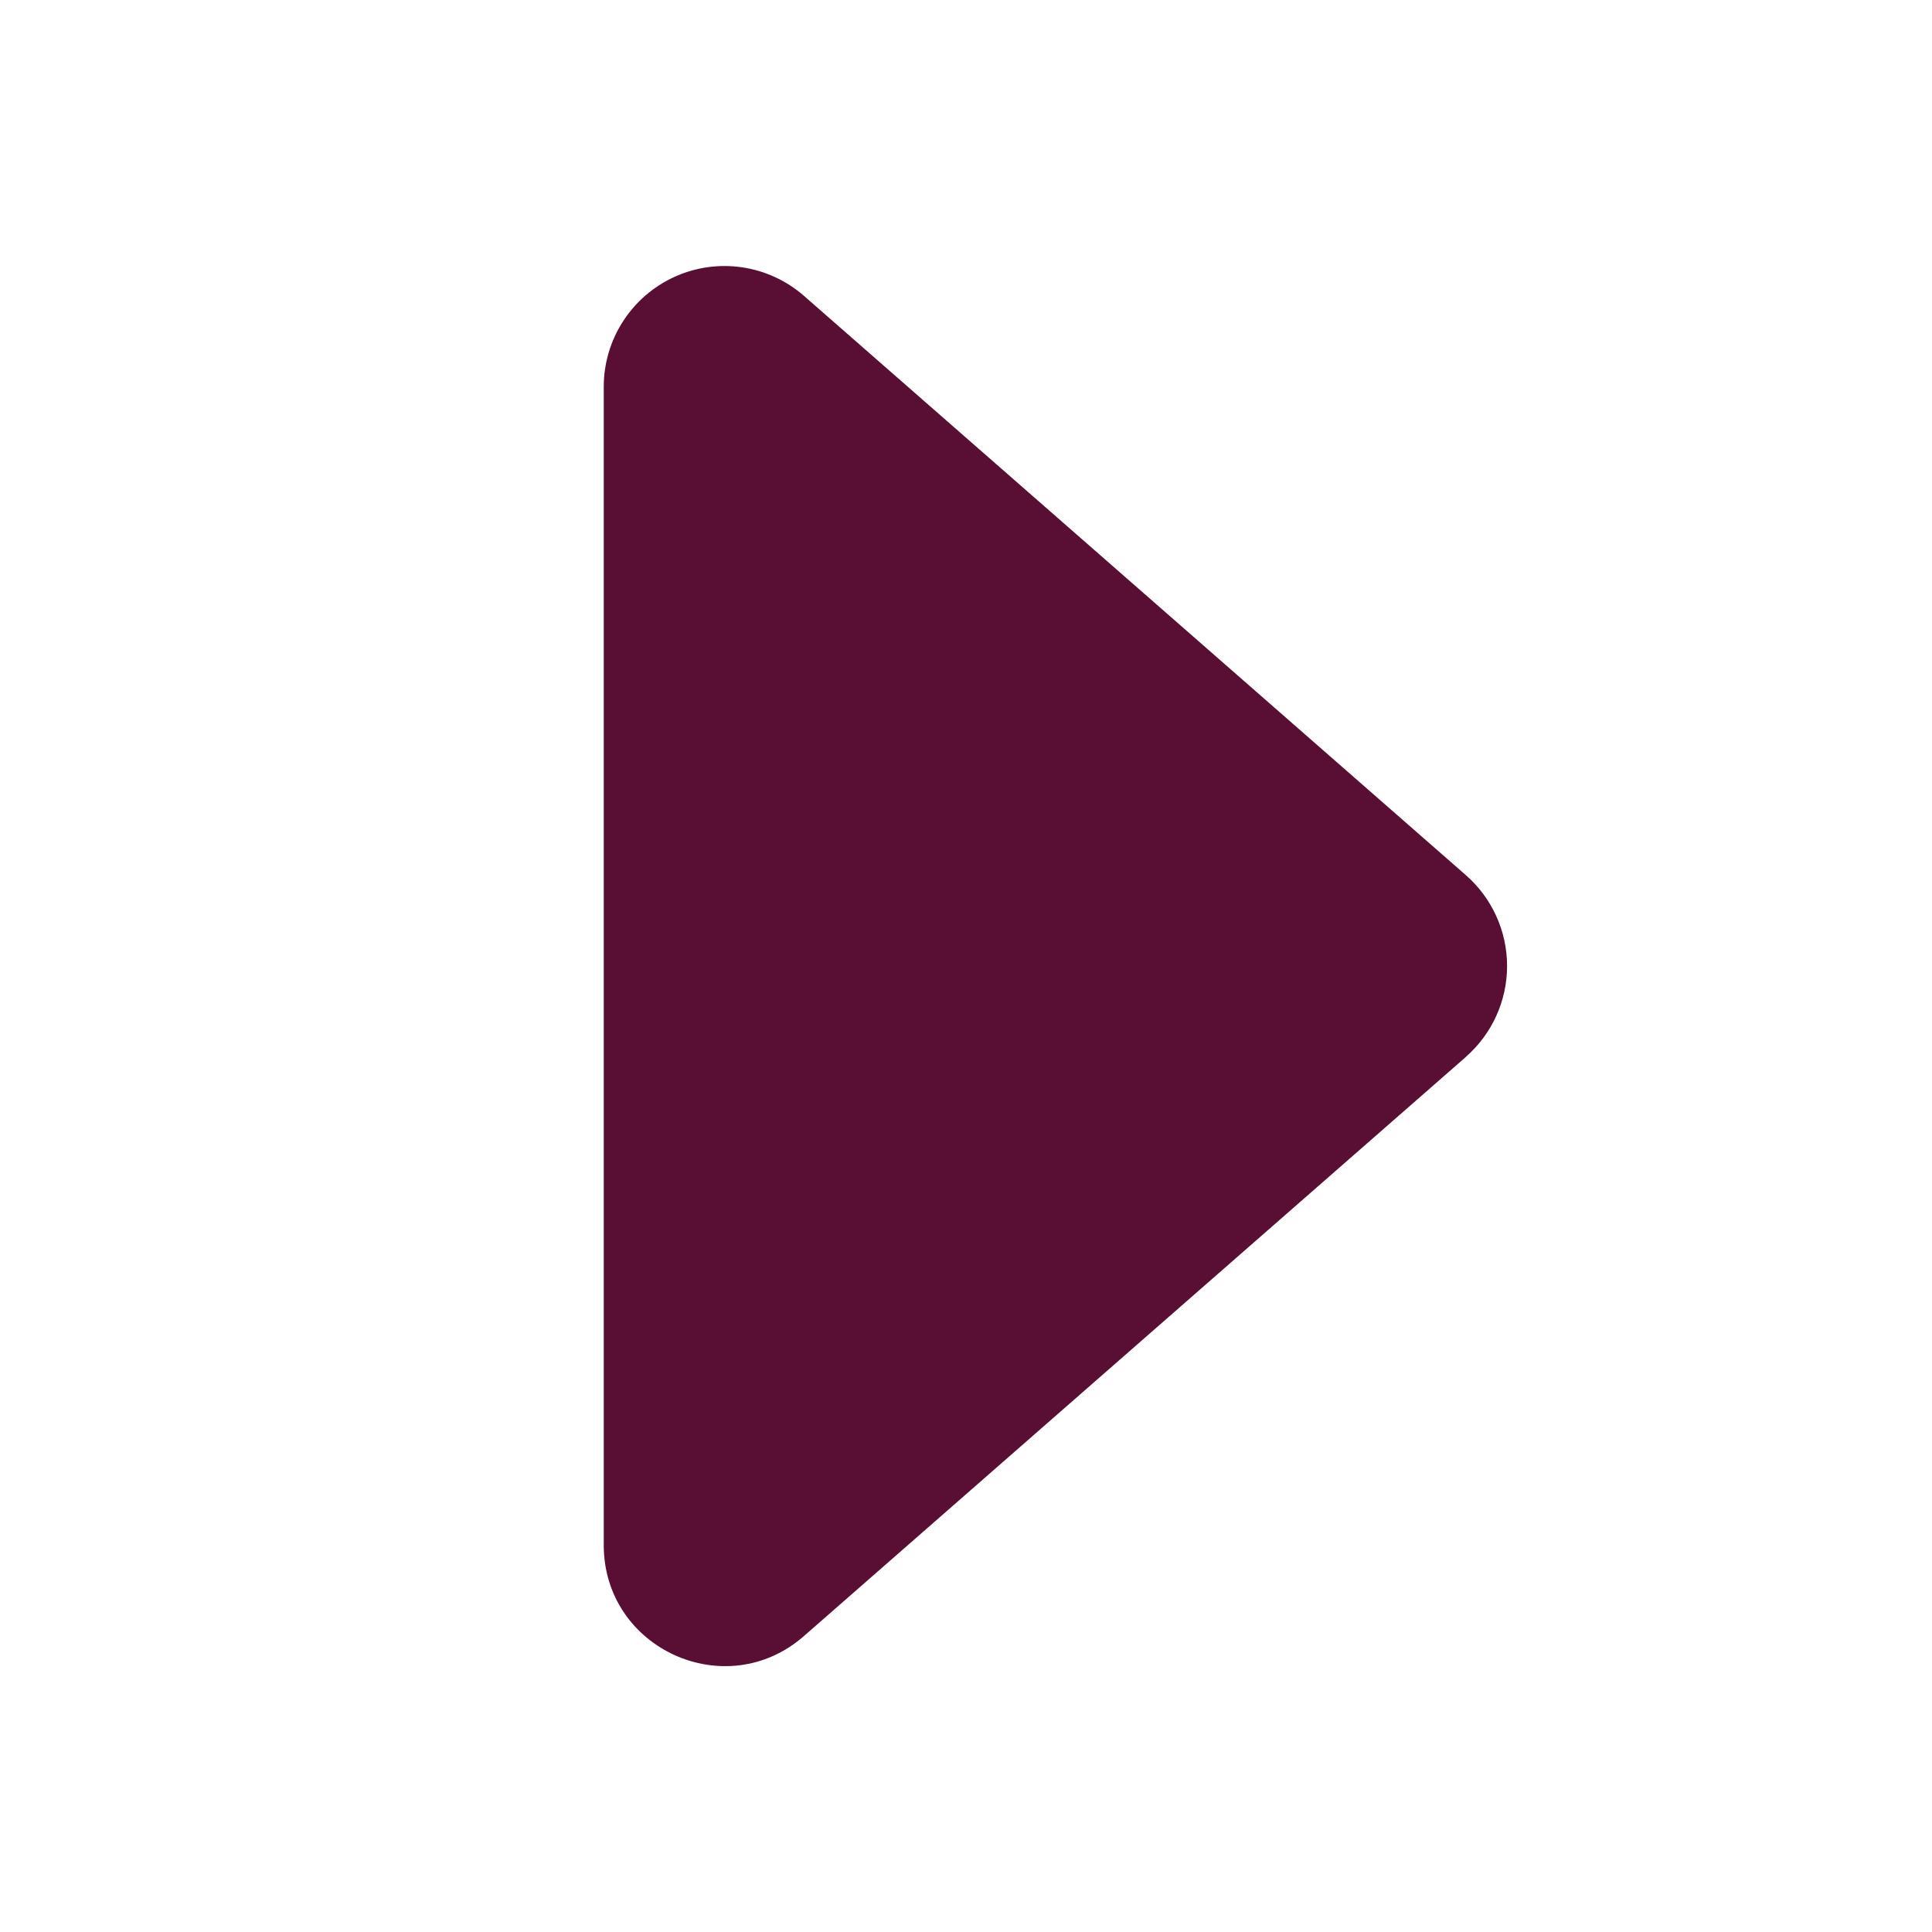
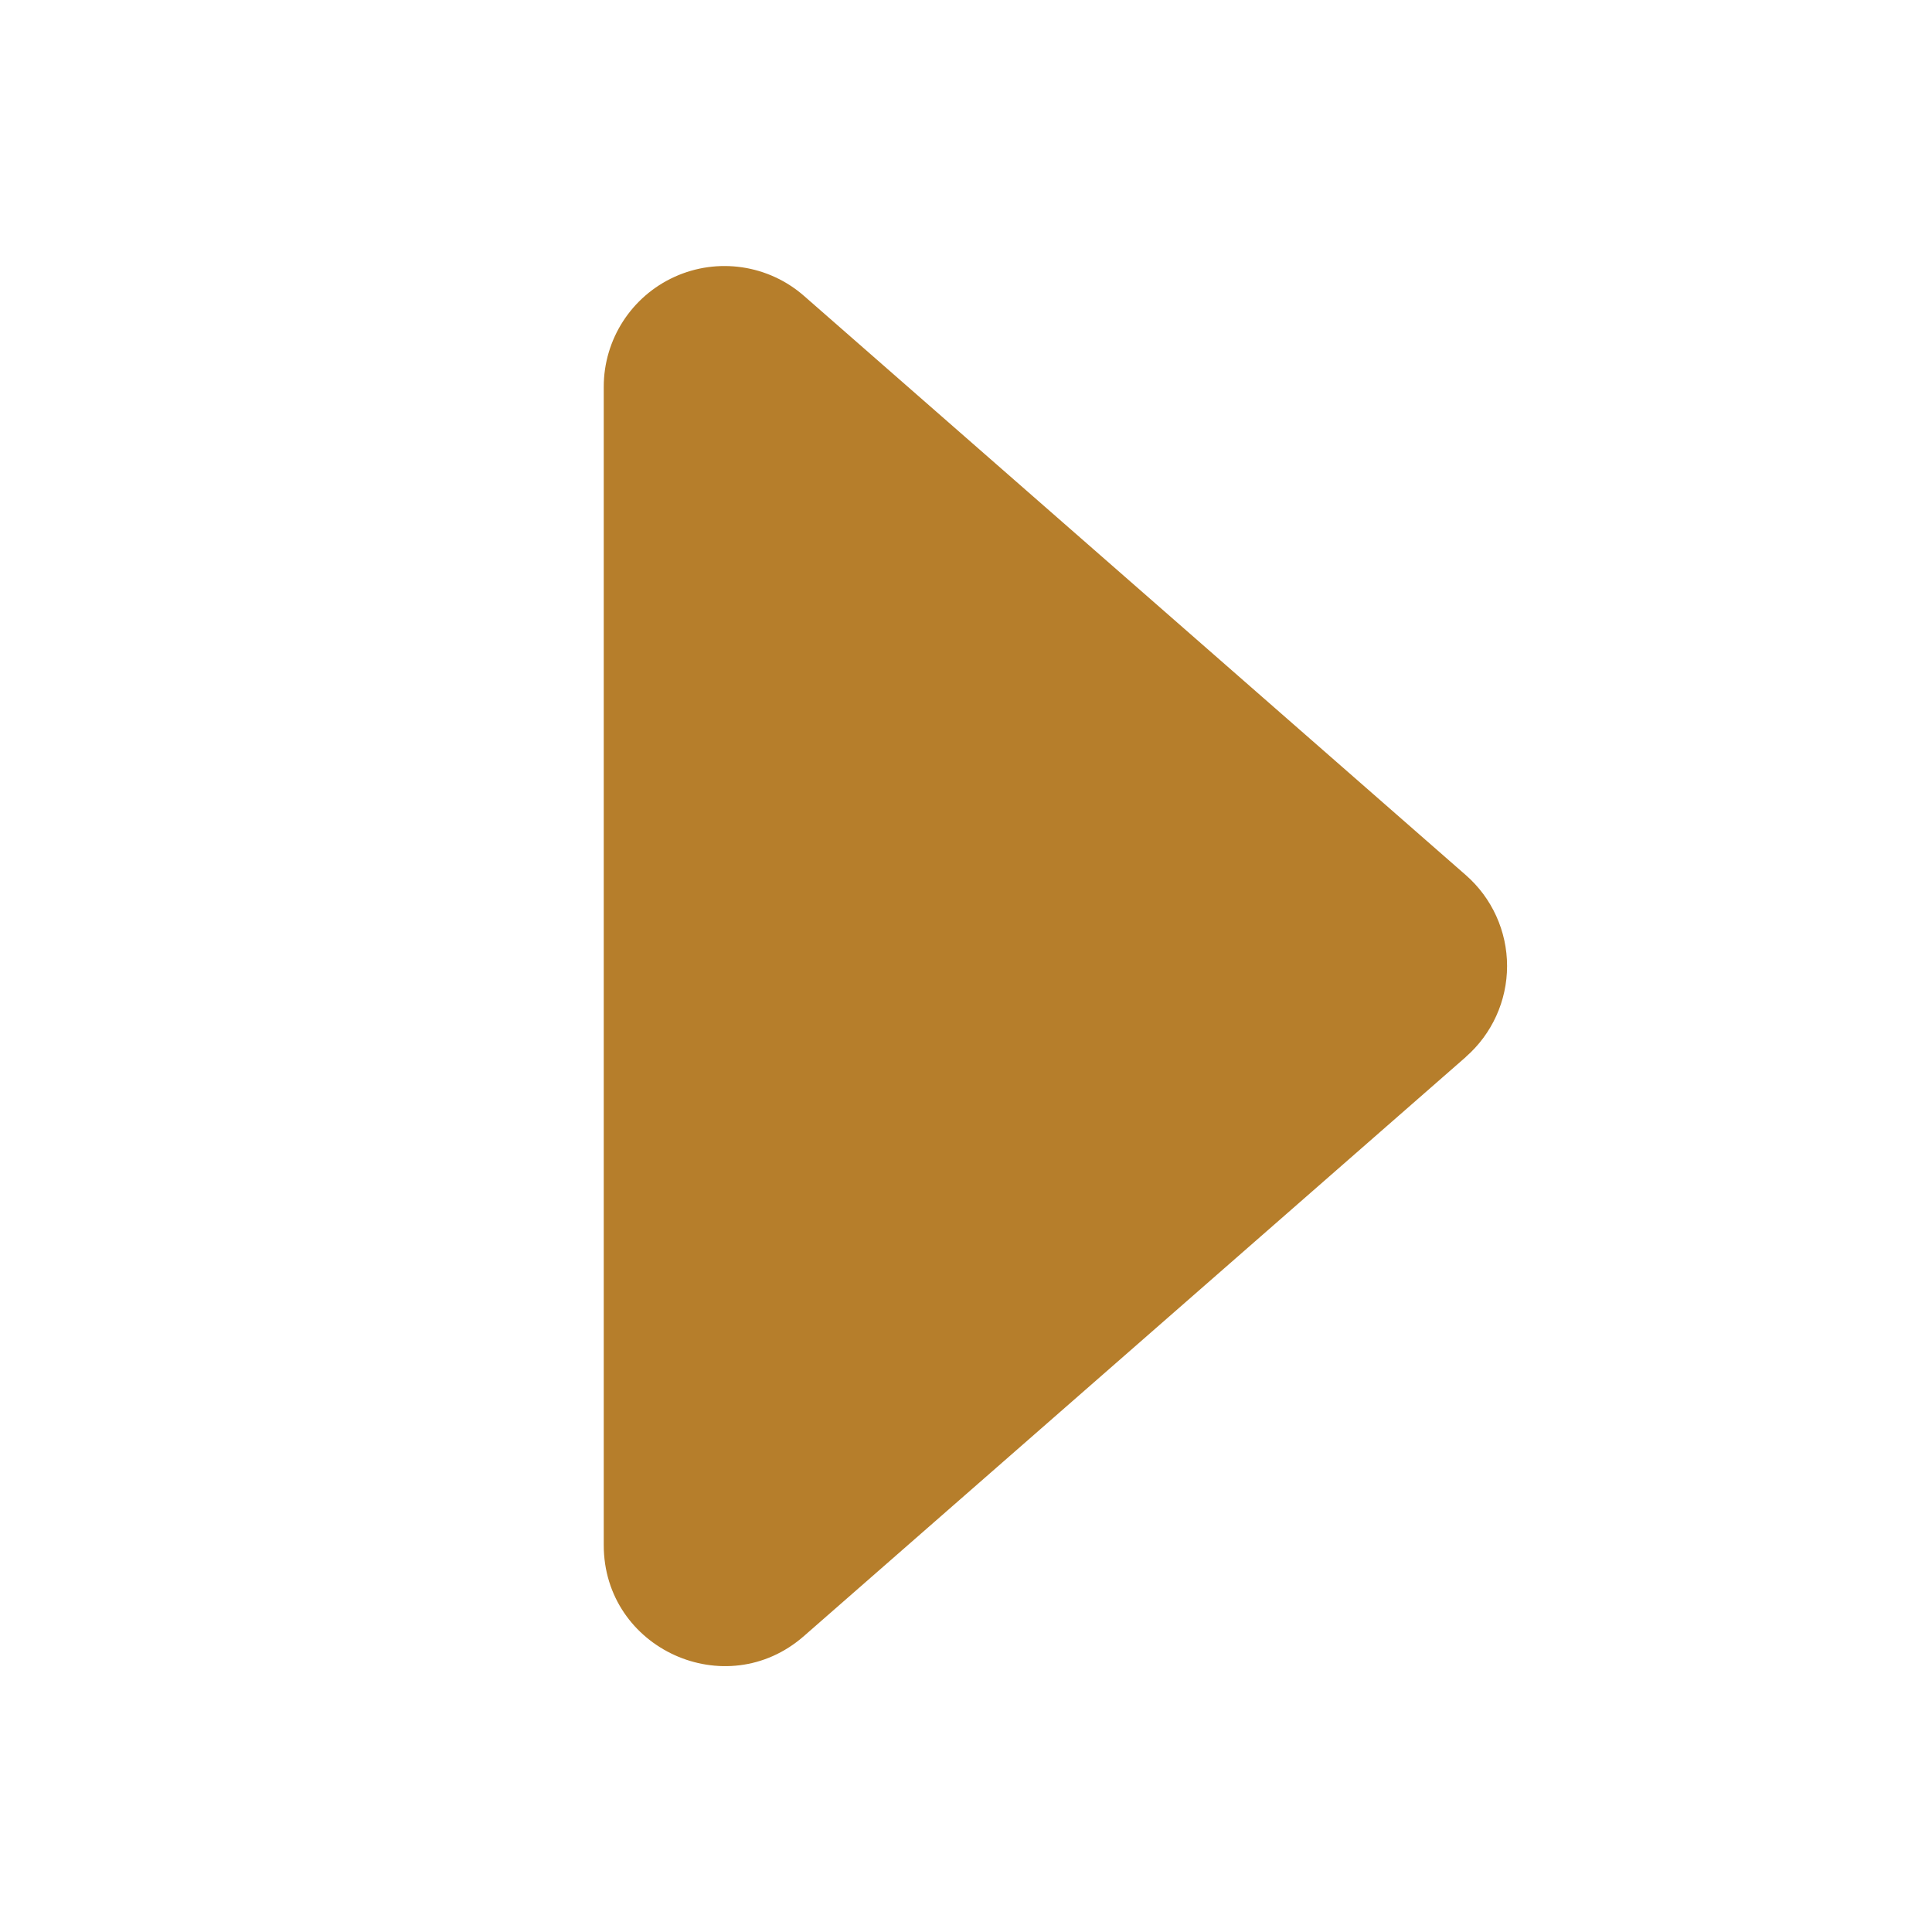
- <svg xmlns="http://www.w3.org/2000/svg" width="16" height="16" fill="#590f34" class="bi bi-caret-right-fill" viewBox="0 0 16 16">
+ <svg xmlns="http://www.w3.org/2000/svg" width="16" height="16" fill="rgba(167, 100, 0, 0.831)" class="bi bi-caret-right-fill" viewBox="0 0 16 16">
  <path d="m12.14 8.753-5.482 4.796c-.646.566-1.658.106-1.658-.753V3.204a1 1 0 0 1 1.659-.753l5.48 4.796a1 1 0 0 1 0 1.506z" />
</svg>
